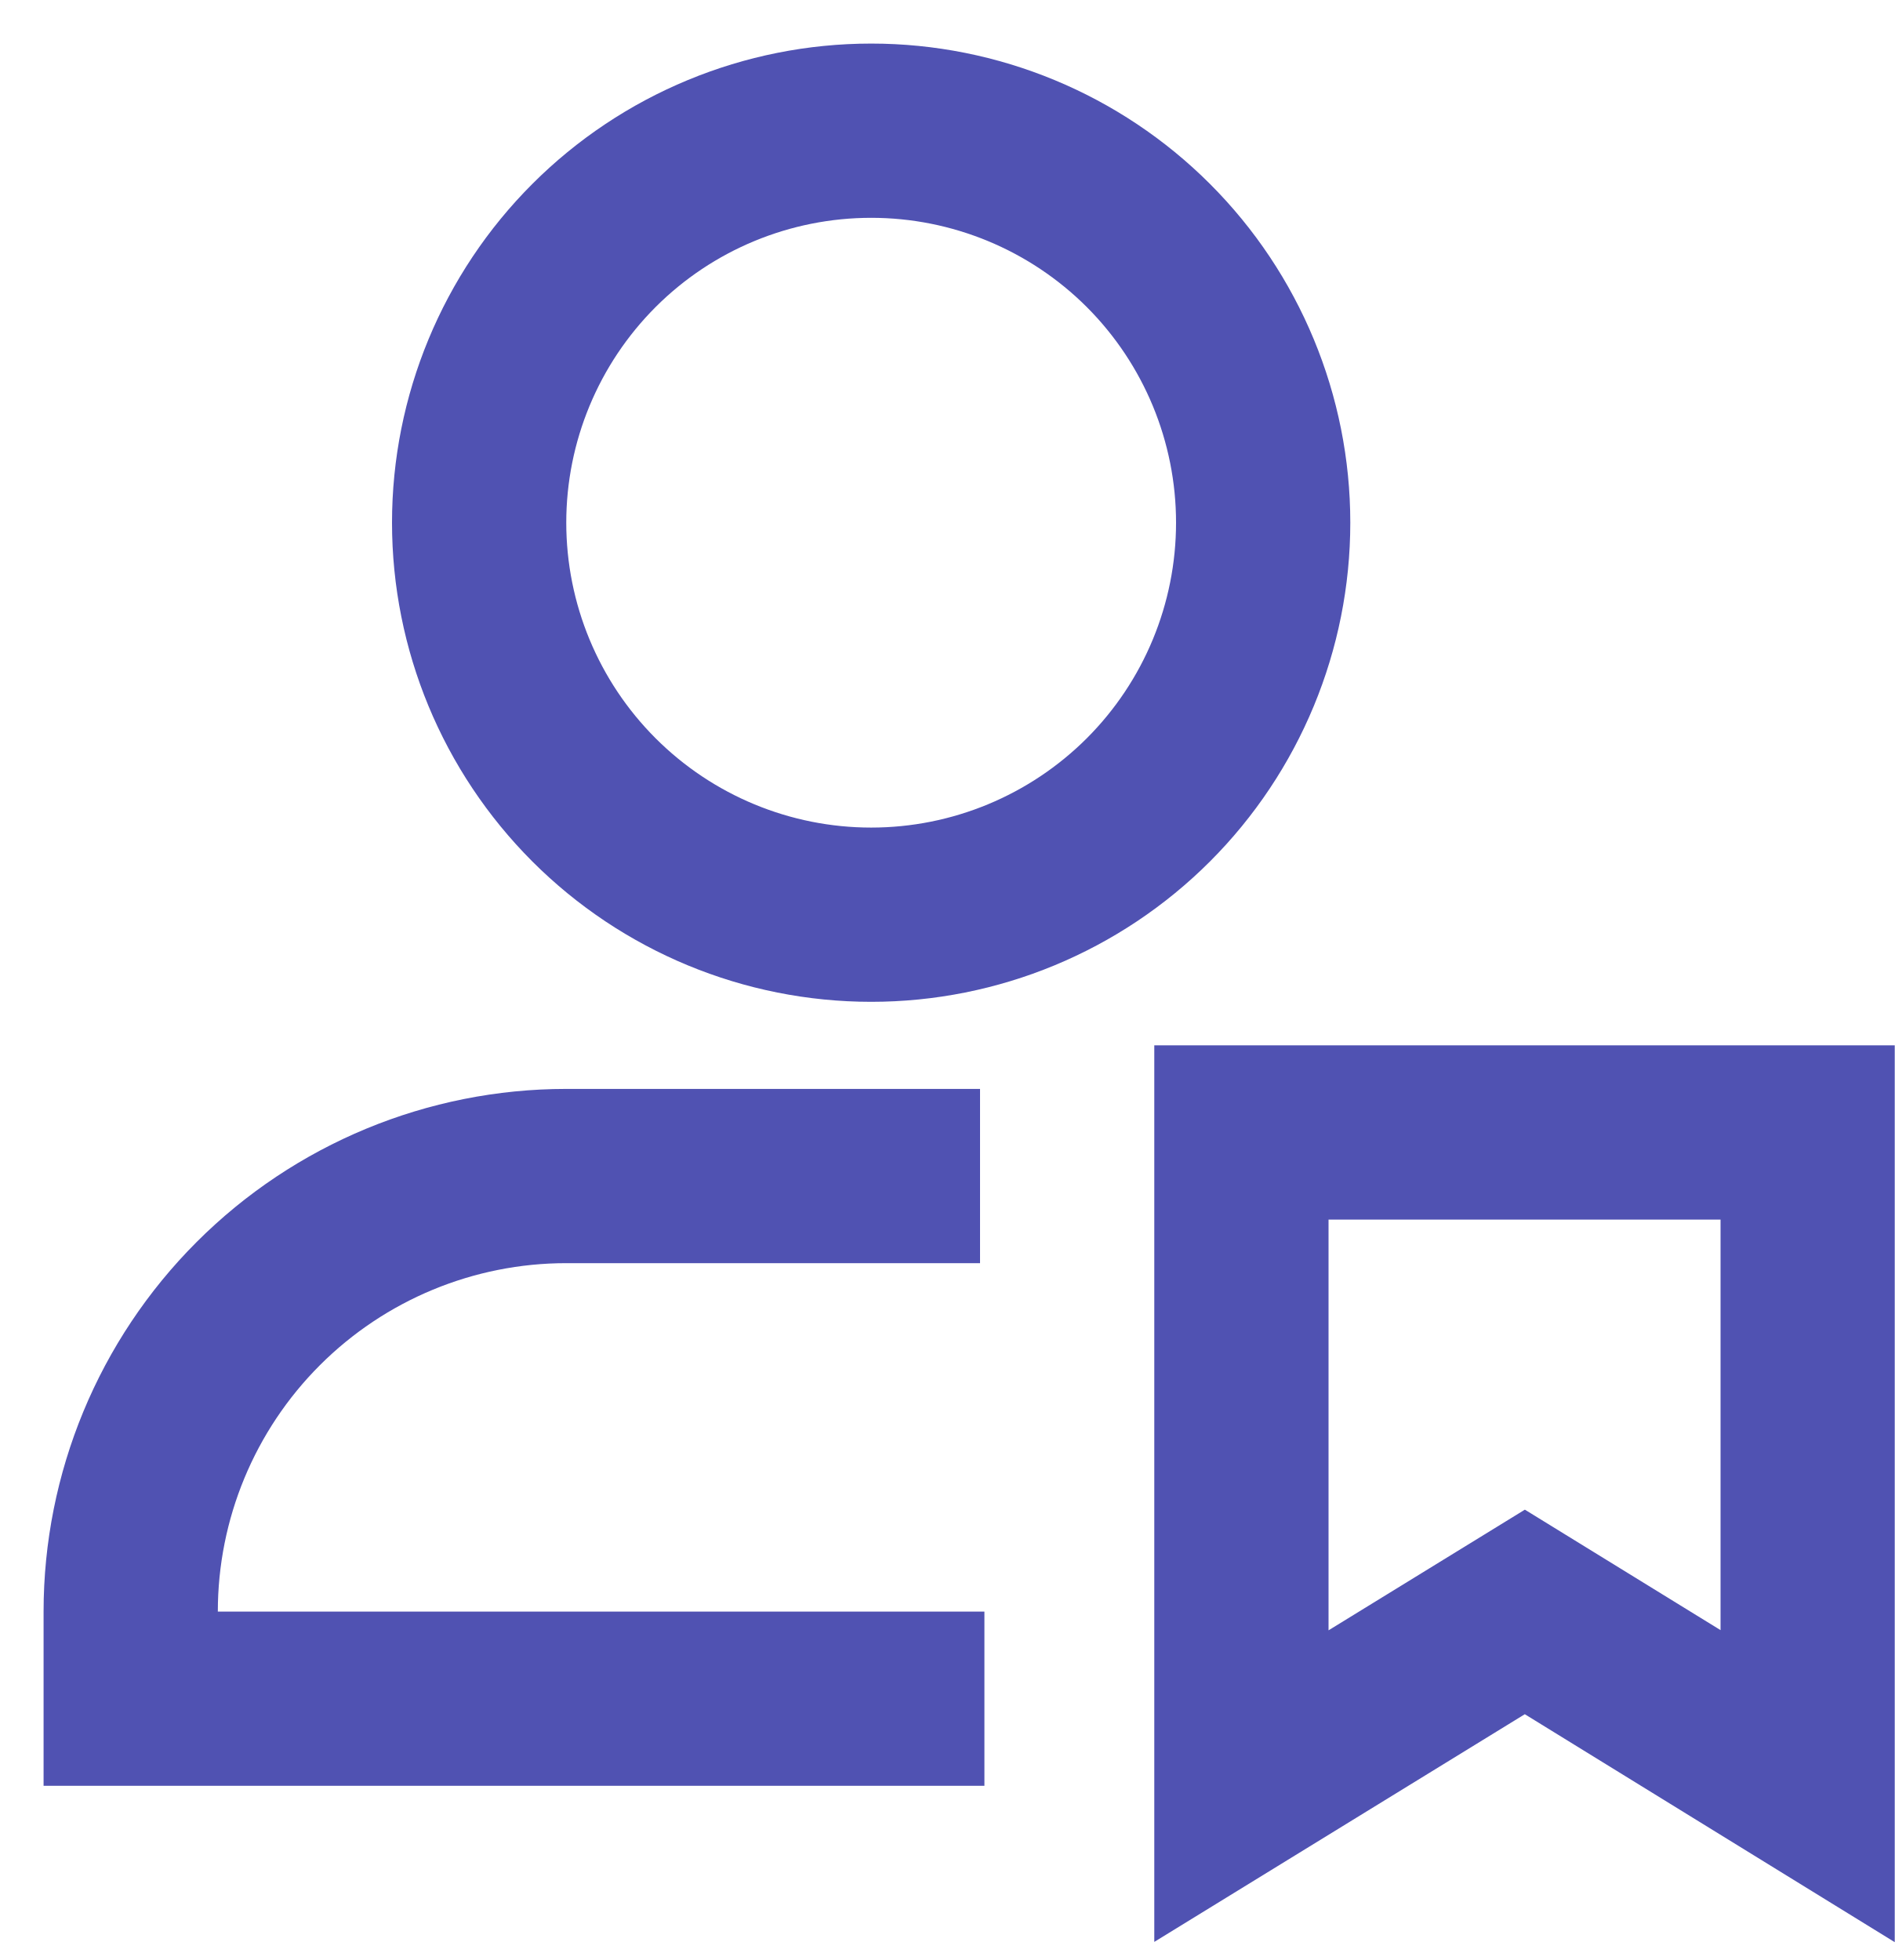
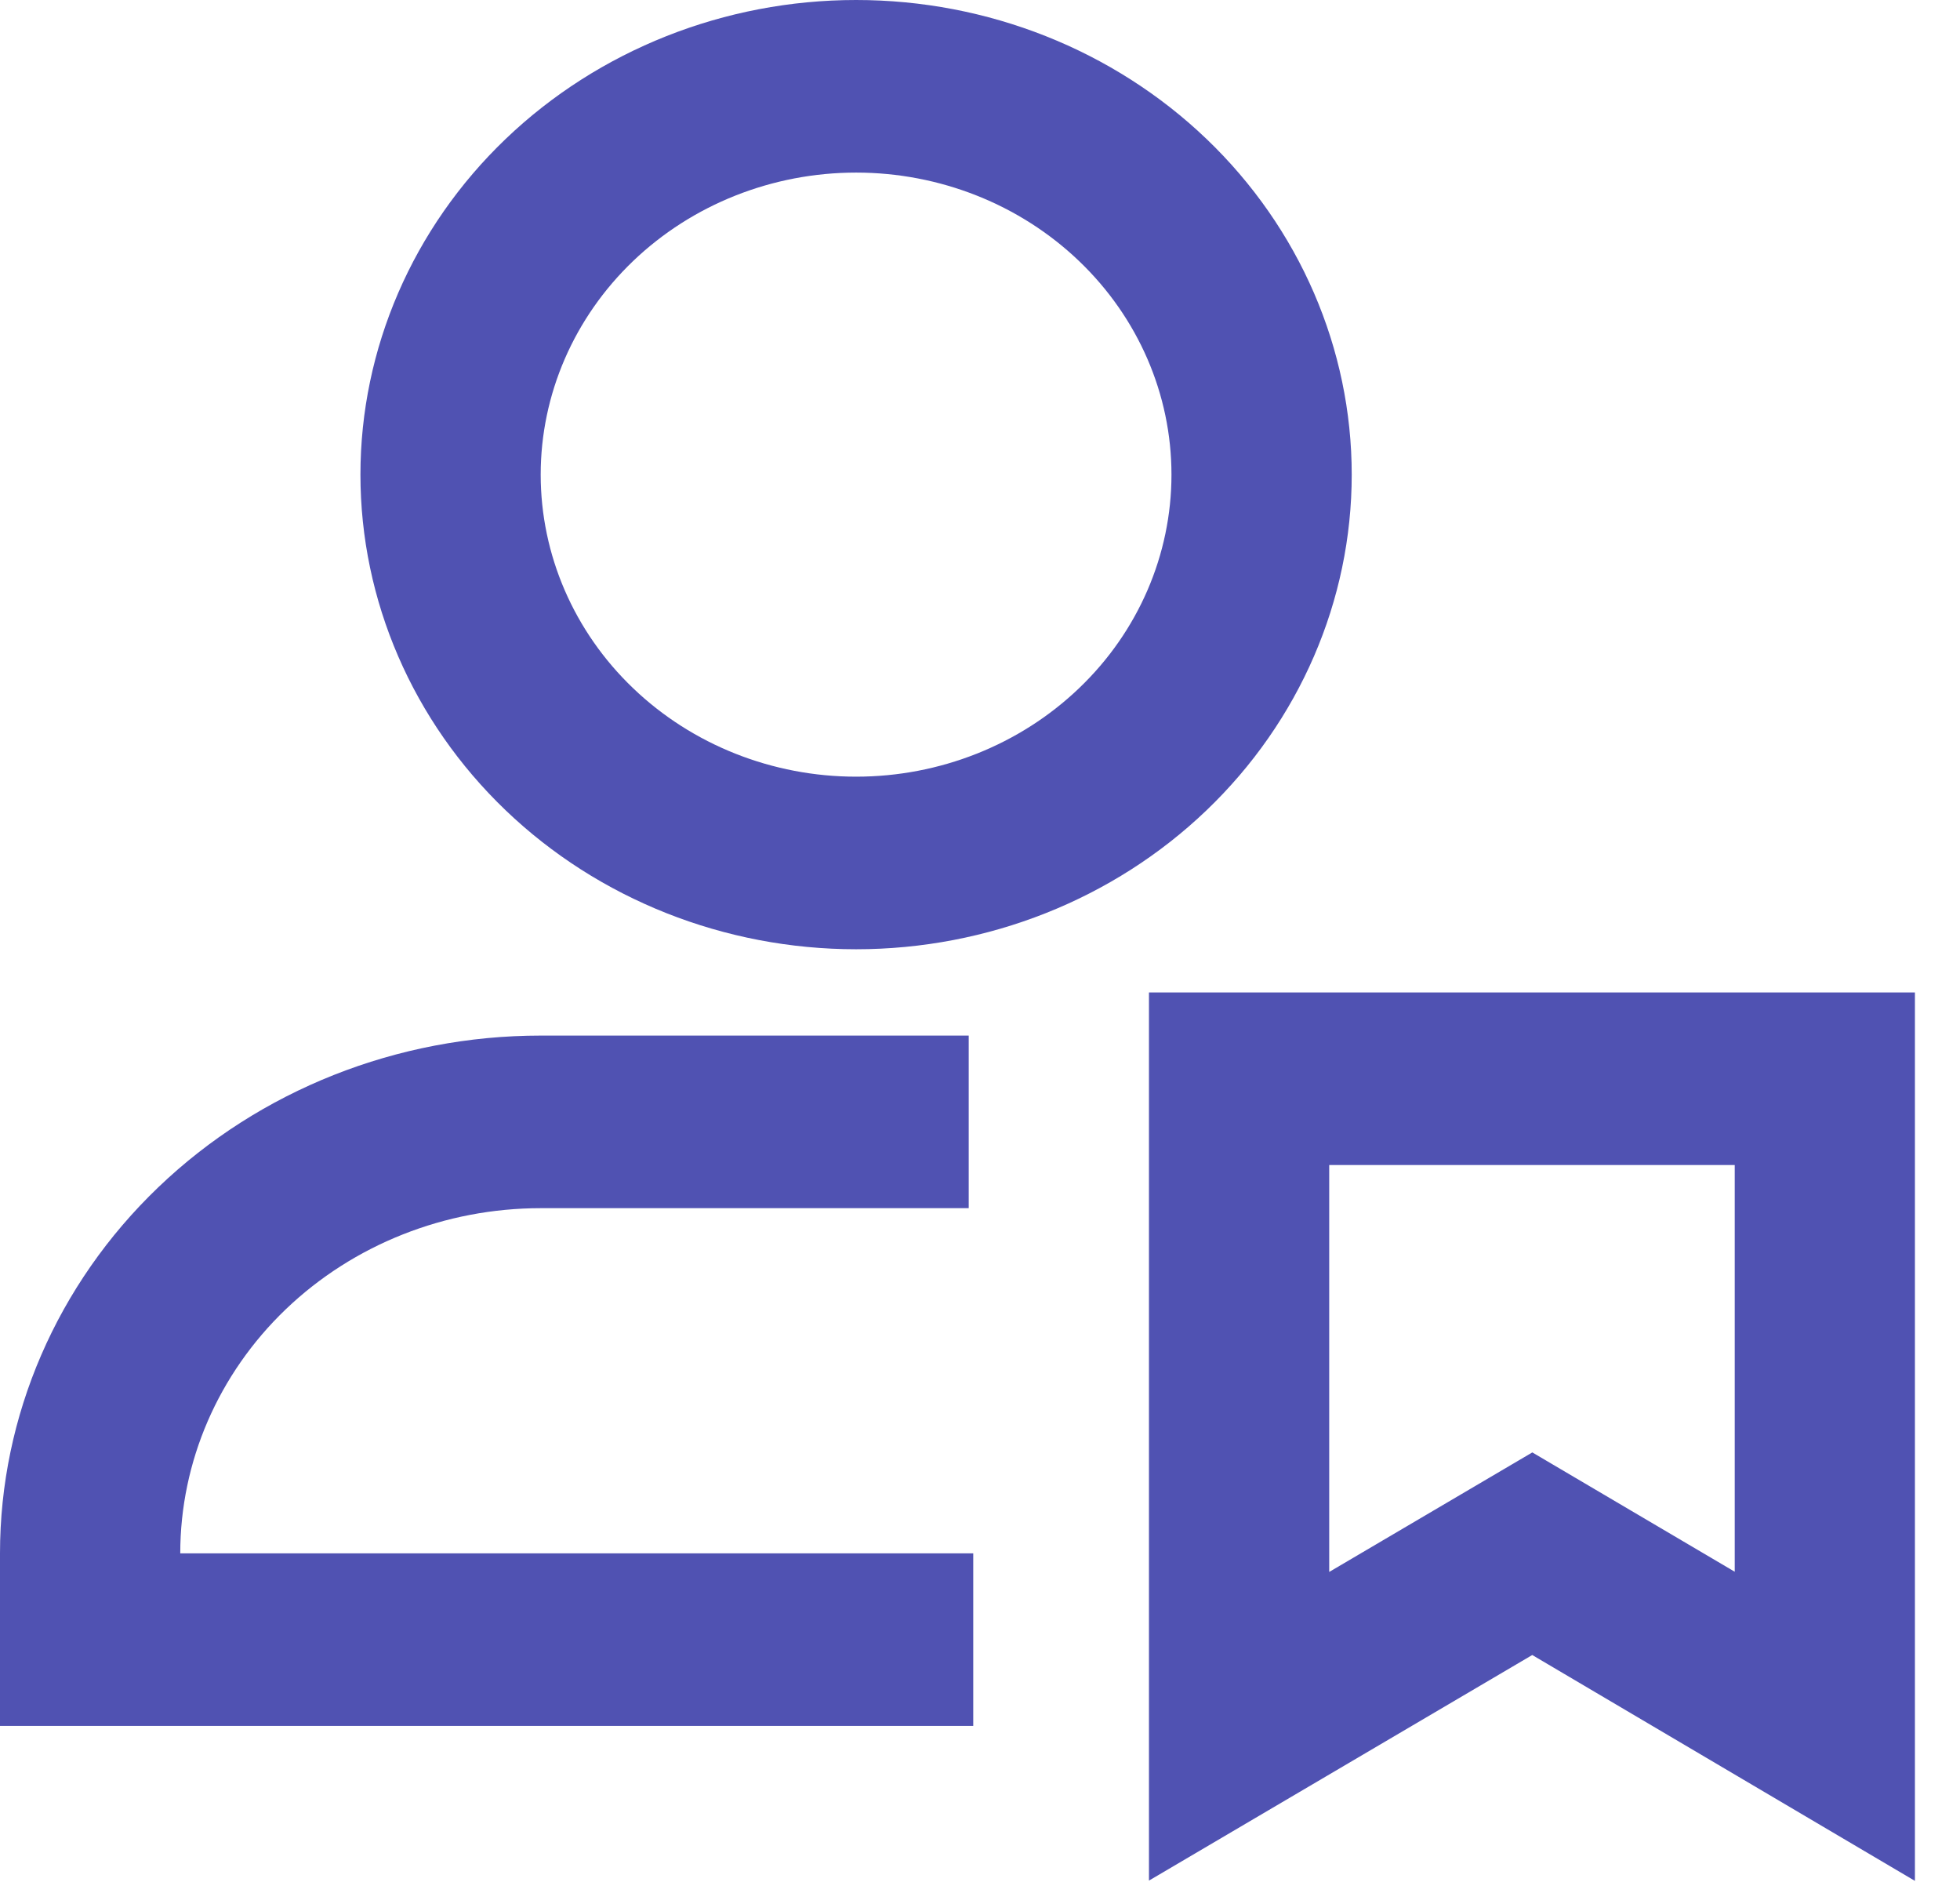
- <svg xmlns="http://www.w3.org/2000/svg" width="29" height="30" viewBox="0 0 29 30" fill="none">
-   <path d="M13.334 3.334C12.096 3.334 10.909 3.825 10.034 4.7C9.159 5.576 8.667 6.763 8.667 8C8.667 9.238 9.159 10.425 10.034 11.3C10.909 12.175 12.096 12.667 13.334 12.667C14.571 12.667 15.758 12.175 16.634 11.3C17.509 10.425 18 9.238 18 8C18 6.763 17.509 5.576 16.634 4.7C15.758 3.825 14.571 3.334 13.334 3.334ZM6 8C6 6.055 6.773 4.19 8.148 2.815C9.523 1.44 11.389 0.667 13.334 0.667C15.279 0.667 17.144 1.44 18.519 2.815C19.894 4.19 20.667 6.055 20.667 8C20.667 9.945 19.894 11.81 18.519 13.186C17.144 14.561 15.279 15.334 13.334 15.334C11.389 15.334 9.523 14.561 8.148 13.186C6.773 11.81 6 9.945 6 8ZM17.667 16H29V29.727L23.338 26.238L17.667 29.723V16ZM20.334 18.667V24.954L23.339 23.107L26.334 24.951V18.667H20.334ZM8.667 19.334C7.253 19.334 5.896 19.896 4.896 20.896C3.896 21.896 3.334 23.253 3.334 24.667H15.067V27.334H0.667V24.667C0.667 22.545 1.51 20.51 3.01 19.01C4.51 17.51 6.545 16.667 8.667 16.667H15V19.334H8.667Z" fill="#5052B2" />
+ <svg xmlns="http://www.w3.org/2000/svg" width="29" height="28" viewBox="0 0 29 28" fill="none">
+   <path d="M12.667 2.553C11.429 2.553 10.242 3.024 9.367 3.862C8.492 4.7 8 5.836 8 7.021C8 8.206 8.492 9.343 9.367 10.18C10.242 11.018 11.429 11.489 12.667 11.489C13.904 11.489 15.091 11.018 15.966 10.18C16.842 9.343 17.333 8.206 17.333 7.021C17.333 5.836 16.842 4.7 15.966 3.862C15.091 3.024 13.904 2.553 12.667 2.553ZM5.333 7.021C5.333 5.159 6.106 3.373 7.481 2.056C8.856 0.74 10.722 0 12.667 0C14.612 0 16.477 0.74 17.852 2.056C19.227 3.373 20 5.159 20 7.021C20 8.883 19.227 10.669 17.852 11.986C16.477 13.303 14.612 14.042 12.667 14.042C10.722 14.042 8.856 13.303 7.481 11.986C6.106 10.669 5.333 8.883 5.333 7.021ZM17 14.681H28.333V27.823L22.671 24.482L17 27.819V14.681ZM19.667 17.234V23.253L22.672 21.485L25.667 23.25V17.234H19.667ZM8 17.872C6.586 17.872 5.229 18.41 4.229 19.367C3.229 20.325 2.667 21.624 2.667 22.978H14.4V25.531H0V22.978C0 20.947 0.843 18.998 2.343 17.562C3.843 16.126 5.878 15.319 8 15.319H14.333V17.872H8Z" fill="#5052B2" />
</svg>
